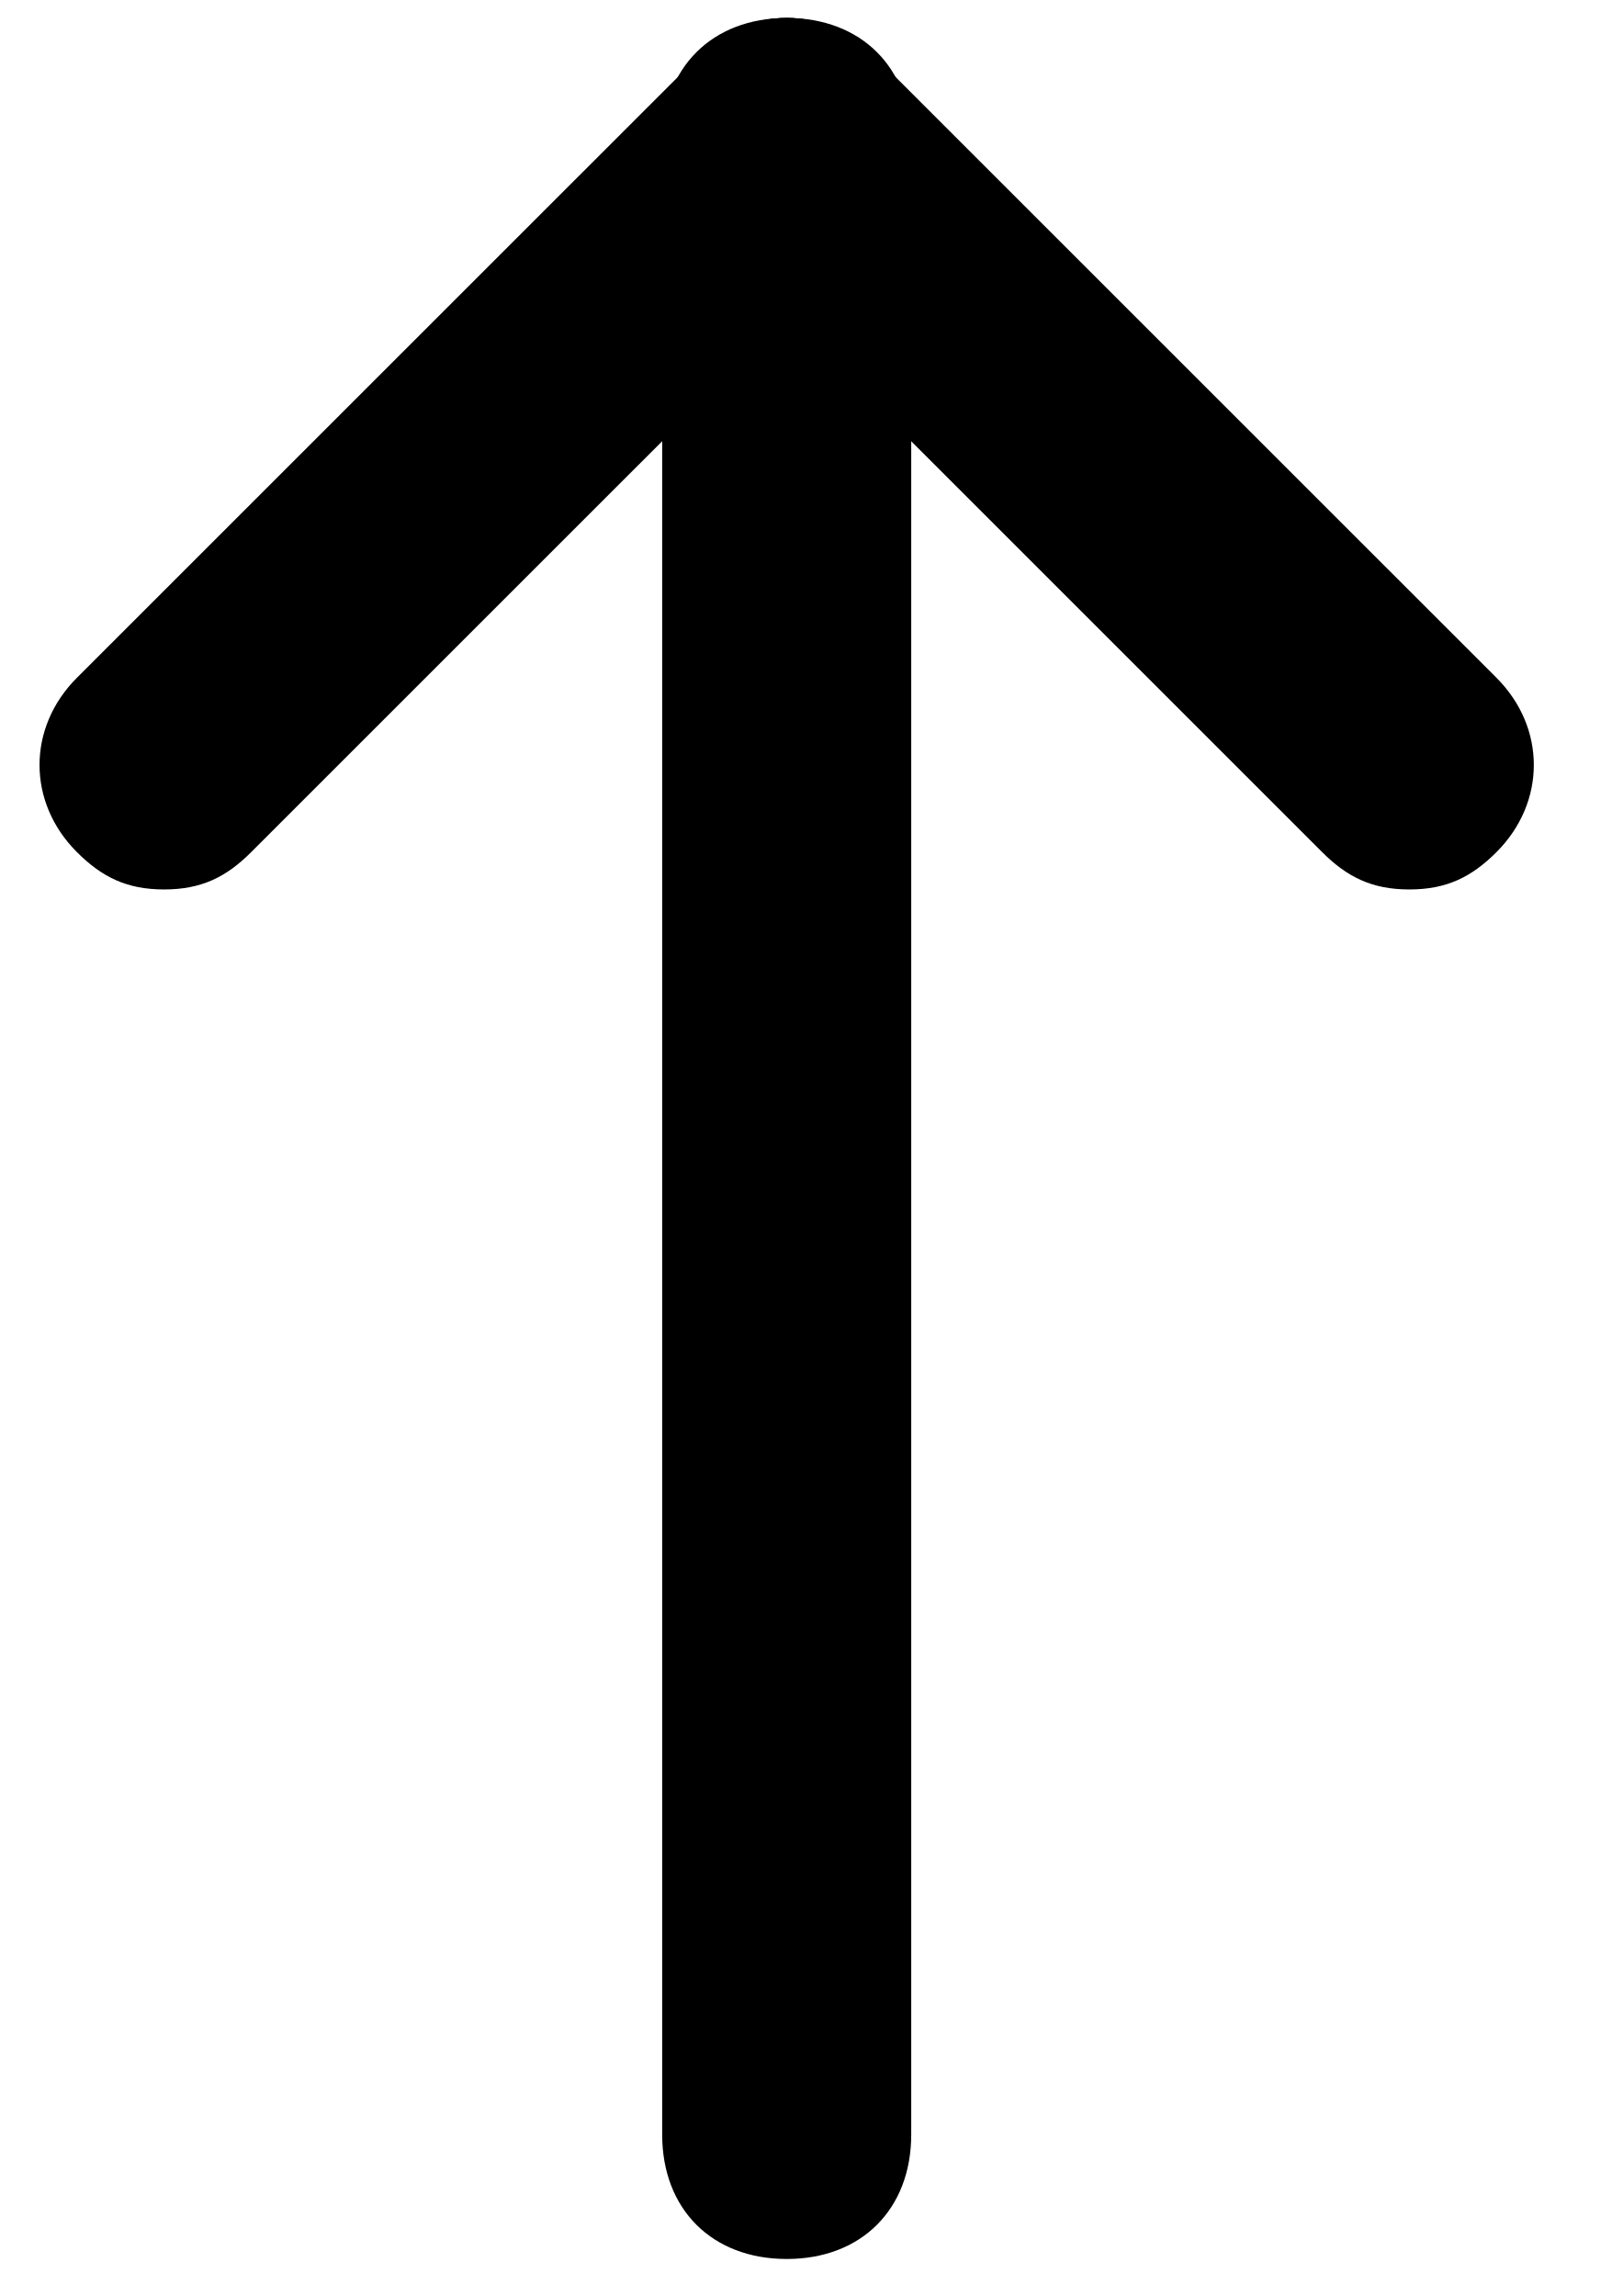
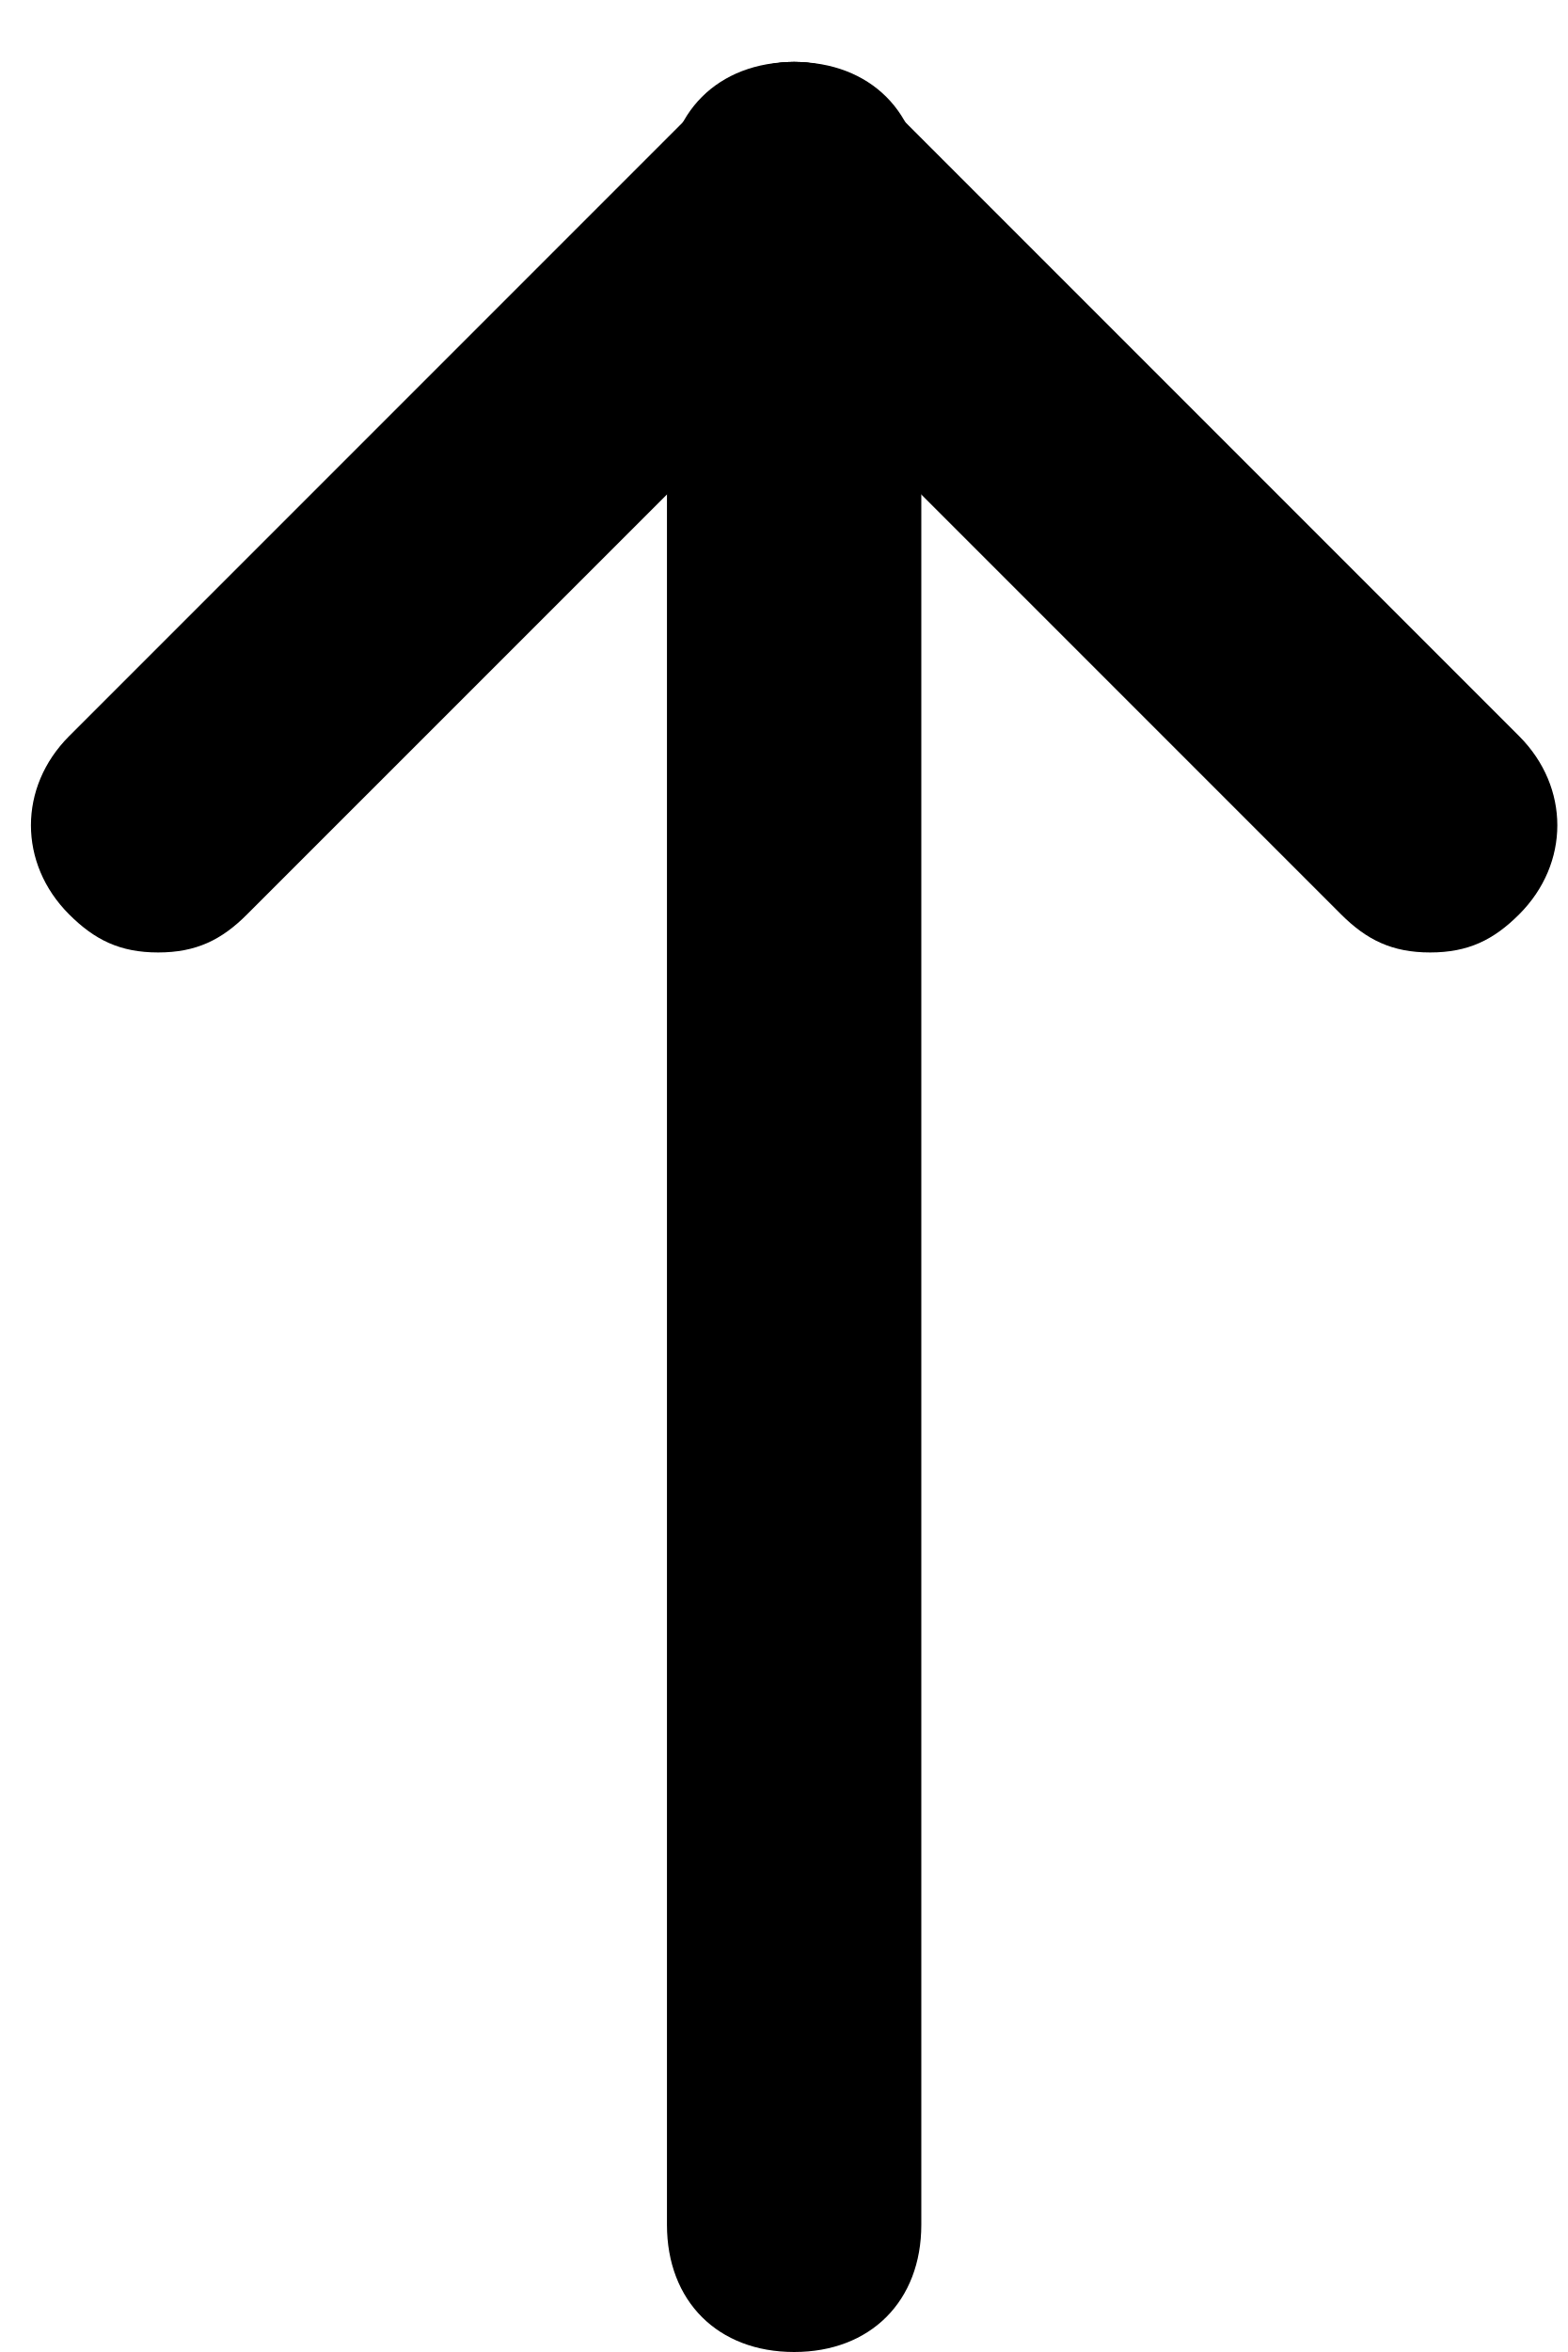
- <svg xmlns="http://www.w3.org/2000/svg" width="23" height="33" viewBox="0 0 23 33" fill="none">
-   <path d="M20.253 12.784C19.716 12.784 19.358 12.605 19 12.247L10.053 3.3C9.337 2.584 9.337 1.51 10.053 0.795C10.769 0.079 11.842 0.079 12.558 0.795L21.506 9.742C22.221 10.458 22.221 11.531 21.506 12.247C21.148 12.605 20.79 12.784 20.253 12.784Z" fill="black" />
-   <path d="M2.358 12.784C1.821 12.784 1.463 12.605 1.105 12.247C0.389 11.531 0.389 10.458 1.105 9.742L10.053 0.795C10.768 0.079 11.842 0.079 12.558 0.795C13.274 1.51 13.274 2.584 12.558 3.3L3.61 12.247C3.253 12.605 2.895 12.784 2.358 12.784Z" fill="black" />
-   <path d="M11.306 32.468C10.232 32.468 9.516 31.753 9.516 30.679L9.516 2.047C9.516 0.974 10.232 0.258 11.306 0.258C12.379 0.258 13.095 0.974 13.095 2.047L13.095 30.679C13.095 31.753 12.379 32.468 11.306 32.468Z" fill="black" />
+ <svg xmlns="http://www.w3.org/2000/svg" width="16" height="24" viewBox="0 0 16 24" fill="none">
+   <path d="M14.596 9.719C14.207 9.719 13.947 9.59 13.687 9.33L7.196 2.839C6.677 2.32 6.677 1.541 7.196 1.021C7.715 0.502 8.494 0.502 9.014 1.021L15.505 7.512C16.024 8.032 16.024 8.811 15.505 9.33C15.245 9.59 14.986 9.719 14.596 9.719Z" fill="black" />
+   <path d="M1.614 9.719C1.224 9.719 0.965 9.59 0.705 9.33C0.186 8.811 0.186 8.032 0.705 7.512L7.196 1.021C7.715 0.502 8.494 0.502 9.014 1.021C9.533 1.541 9.533 2.32 9.014 2.839L2.522 9.33C2.263 9.59 2.003 9.719 1.614 9.719Z" fill="black" />
+   <path d="M8.105 24C7.326 24 6.807 23.481 6.807 22.702L6.807 1.93C6.807 1.151 7.326 0.632 8.105 0.632C8.884 0.632 9.403 1.151 9.403 1.93L9.403 22.702C9.403 23.481 8.884 24 8.105 24Z" fill="black" />
</svg>
